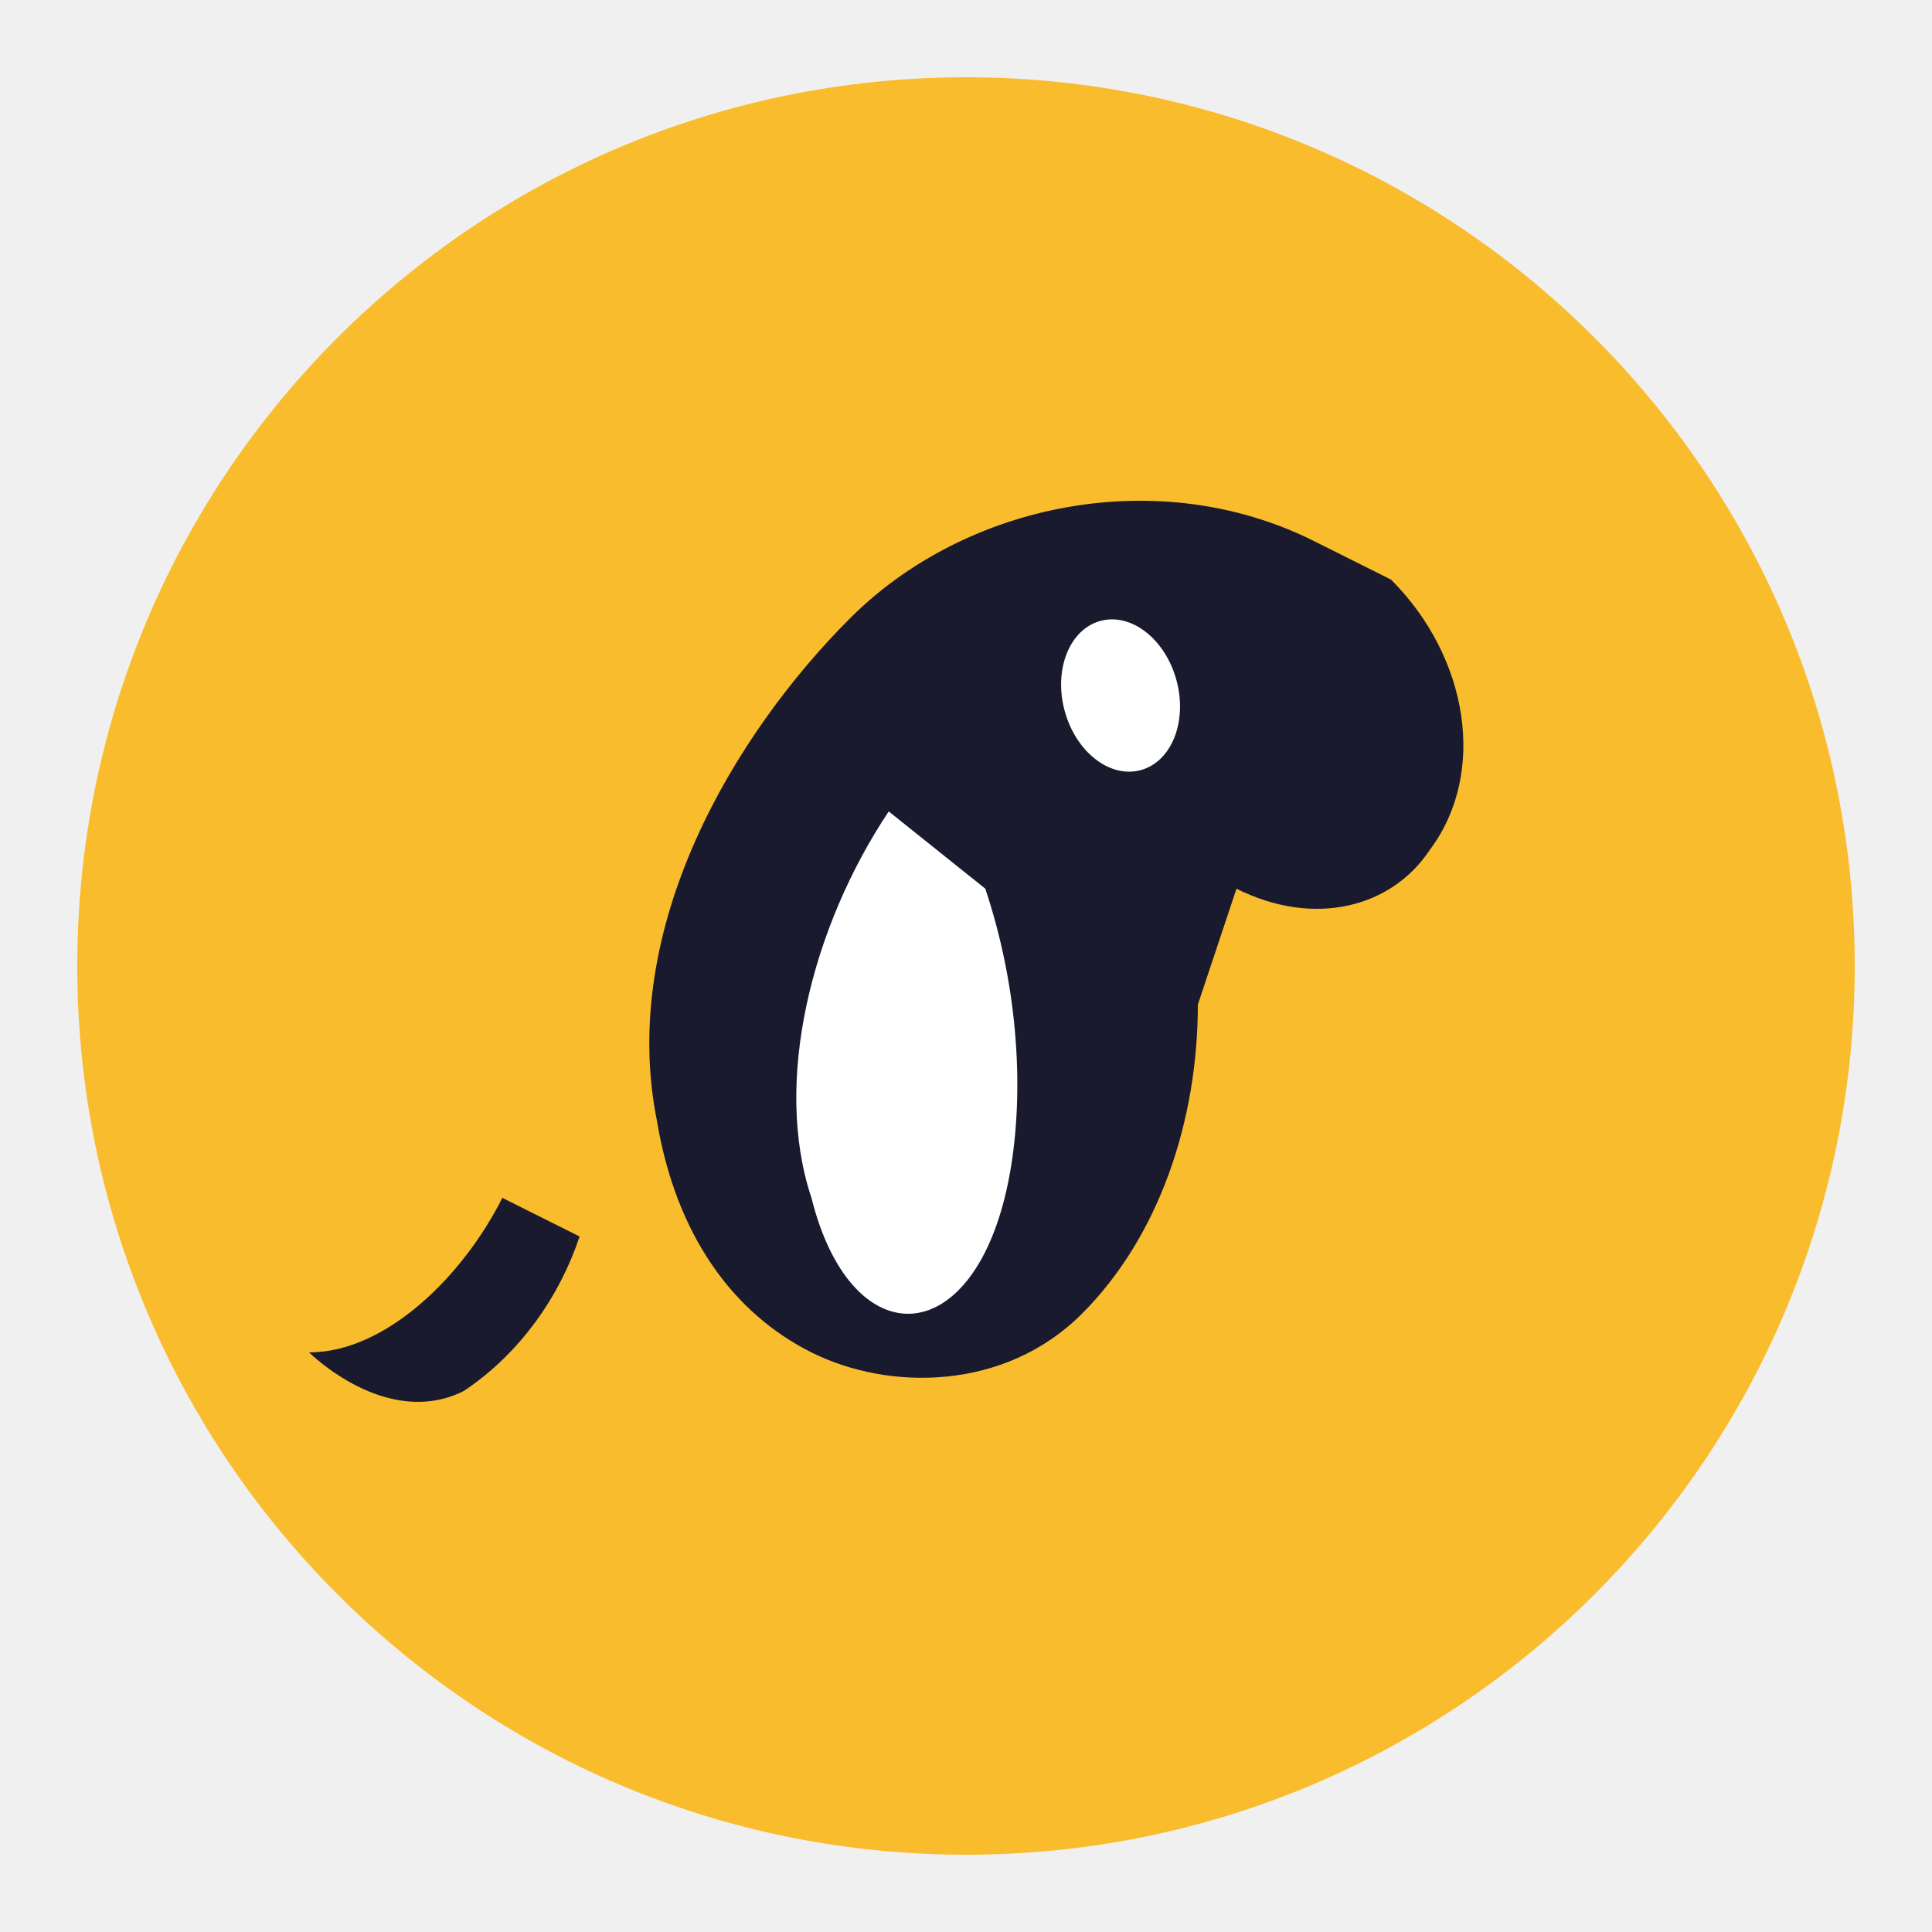
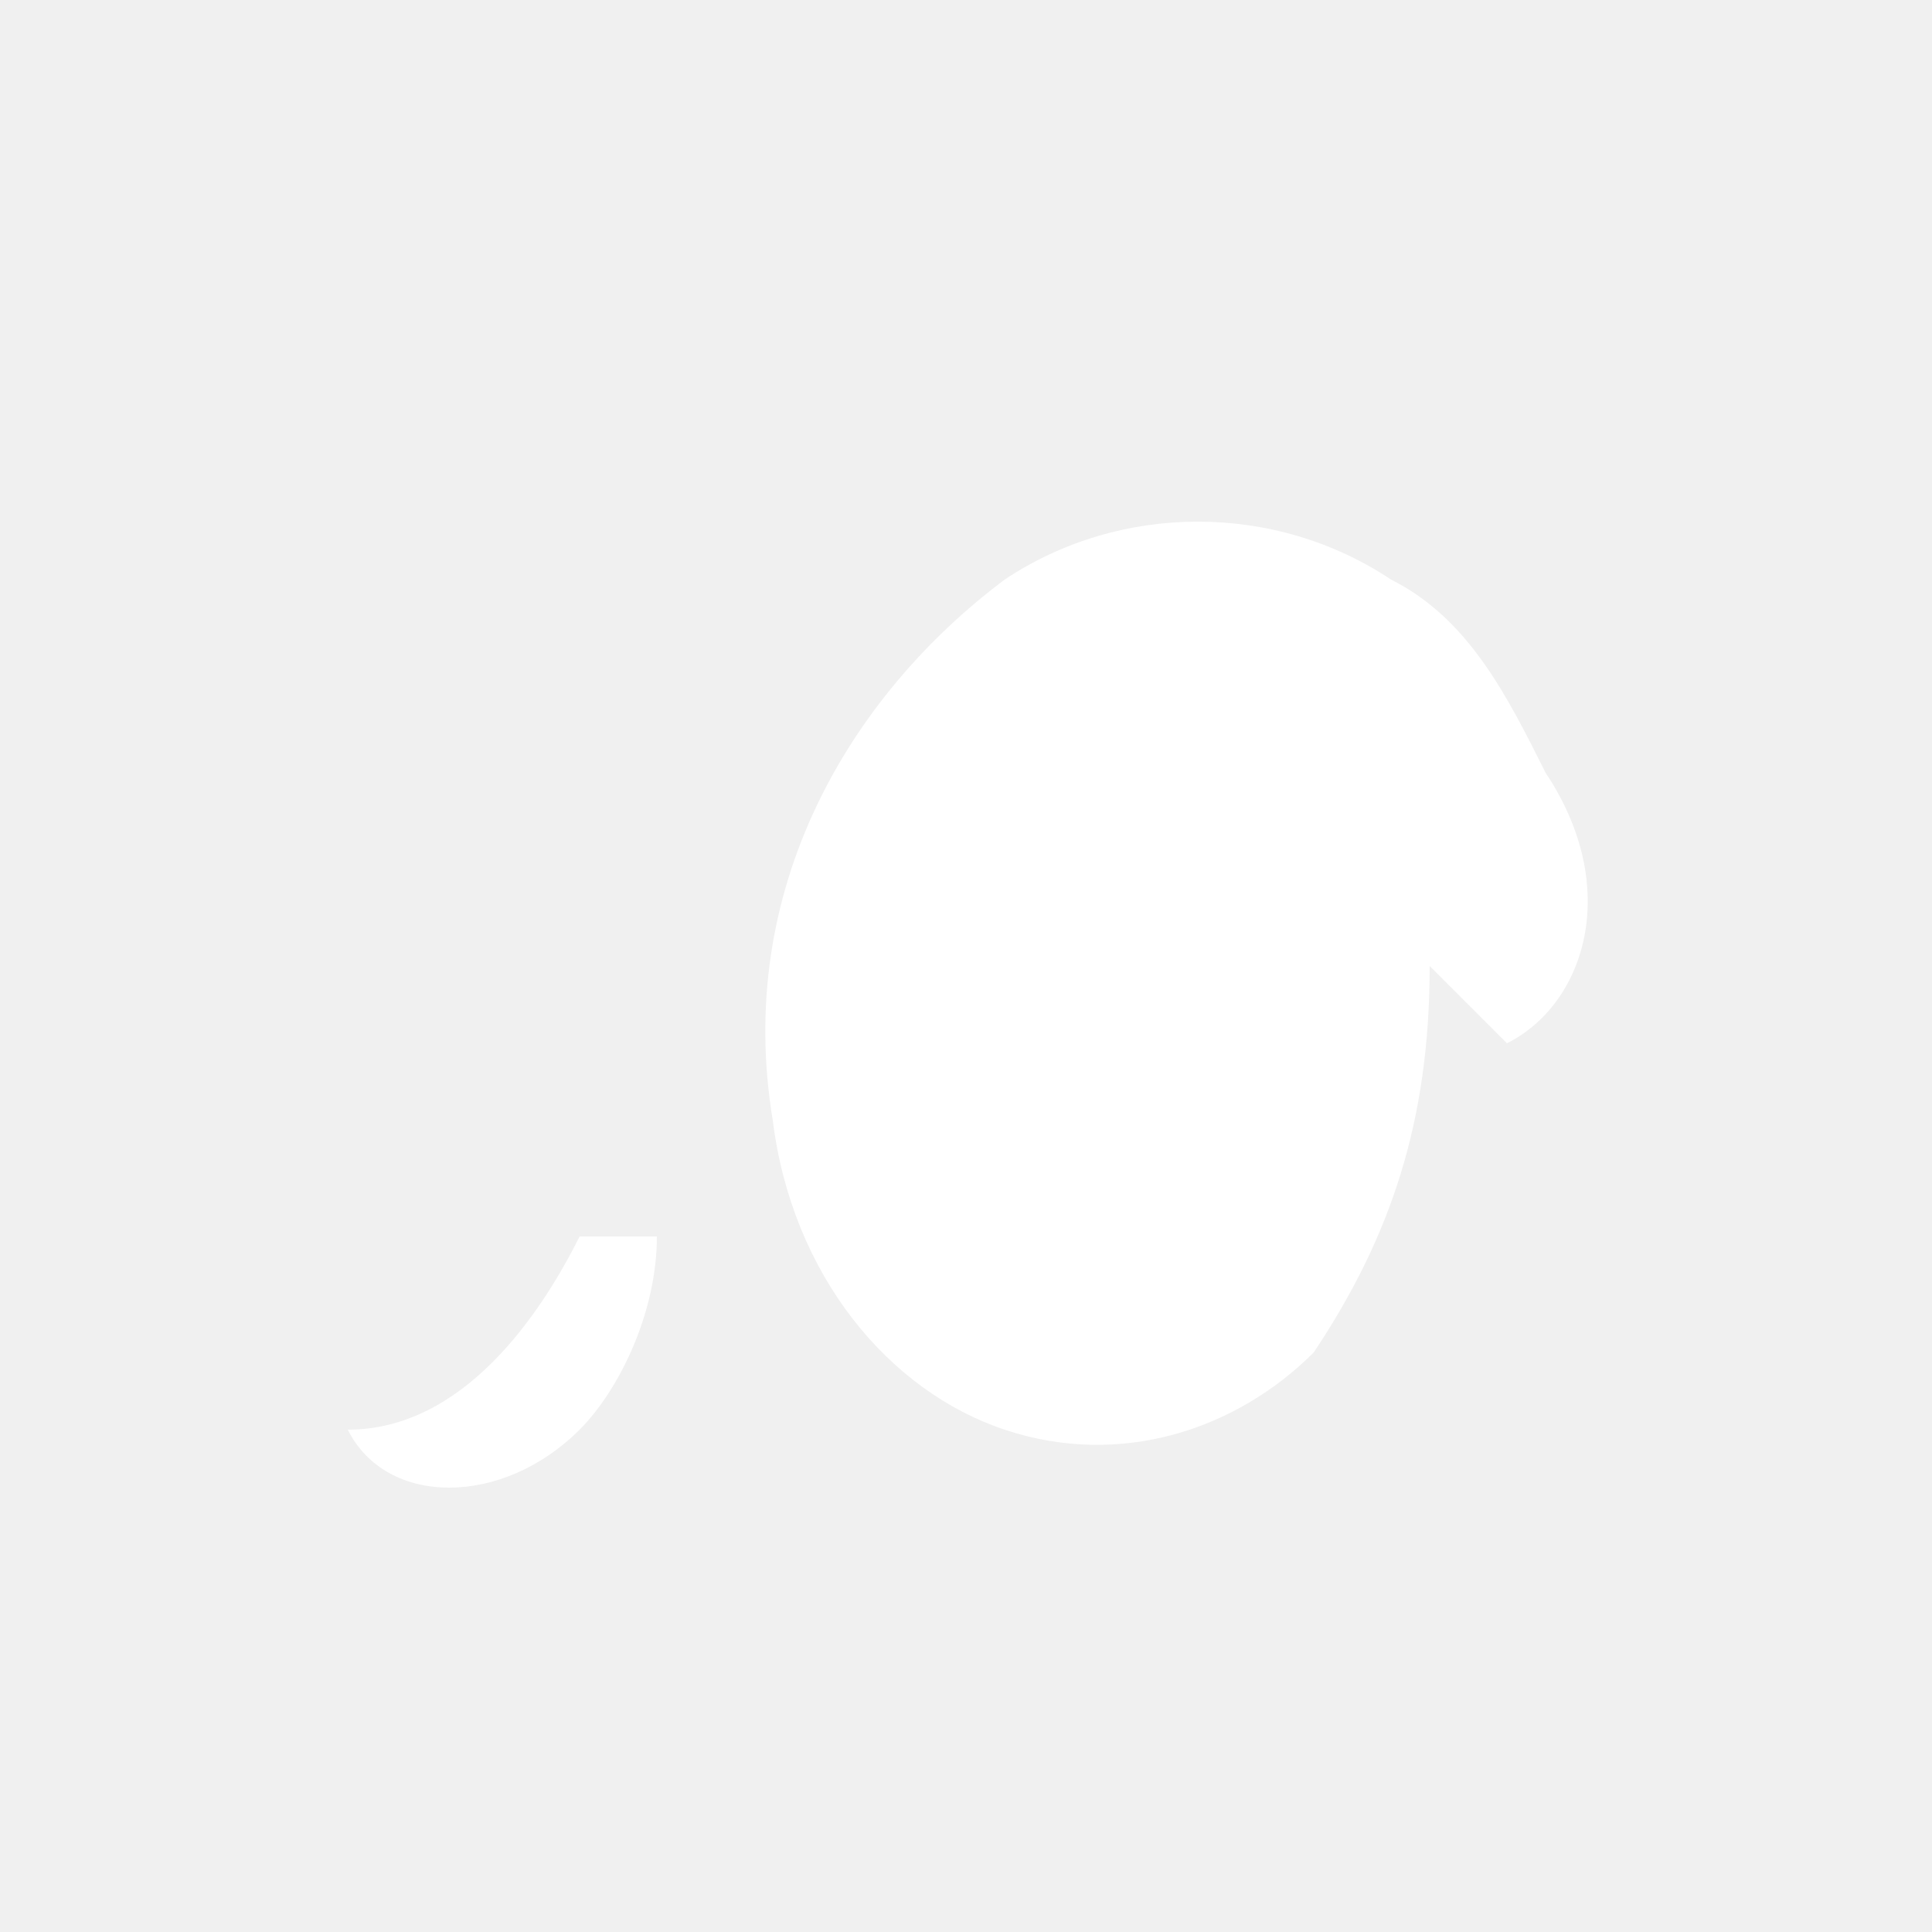
<svg xmlns="http://www.w3.org/2000/svg" viewBox="0 0 100 100" fill="none">
-   <circle cx="50" cy="50" r="46" fill="#F9BC2C" />
-   <g fill="#1A1A2E">
-     <path d="M68 28c-8-4-18-2-24 4c-6 6-12 16-10 26c1 6 4 10 8 12c4 2 10 2 14-2c4-4 6-10 6-16l2-6c4 2 8 1 10-2c3-4 2-10-2-14l-4-2z" />
-     <path d="M26 62c-2 4-6 8-10 8c0 0 4 4 8 2c3-2 5-5 6-8l-4-2z" />
-   </g>
-   <path d="M46 42c-4 6-6 14-4 20c1 4 3 6 5 6c2 0 4-2 5-6c1-4 1-10-1-16l-5-4z" fill="white" />
-   <ellipse cx="58" cy="36" rx="3" ry="4" fill="white" transform="rotate(-15 58 36)" />
+   <path d="M72 30c-6-4-14-4-20 0c-8 6-14 16-12 28c1 8 6 14 12 16c6 2 12 0 16-4c4-6 6-12 6-20c2 2 4 4 4 4c4-2 6-8 2-14c-2-4-4-8-8-10z" fill="white" />
+   <path d="M30 64c-2 4-6 10-12 10c2 4 8 4 12 0c2-2 4-6 4-10z" fill="white" />
+   <ellipse cx="62" cy="40" rx="3" ry="3.5" fill="white" opacity="0.5" />
</svg>
